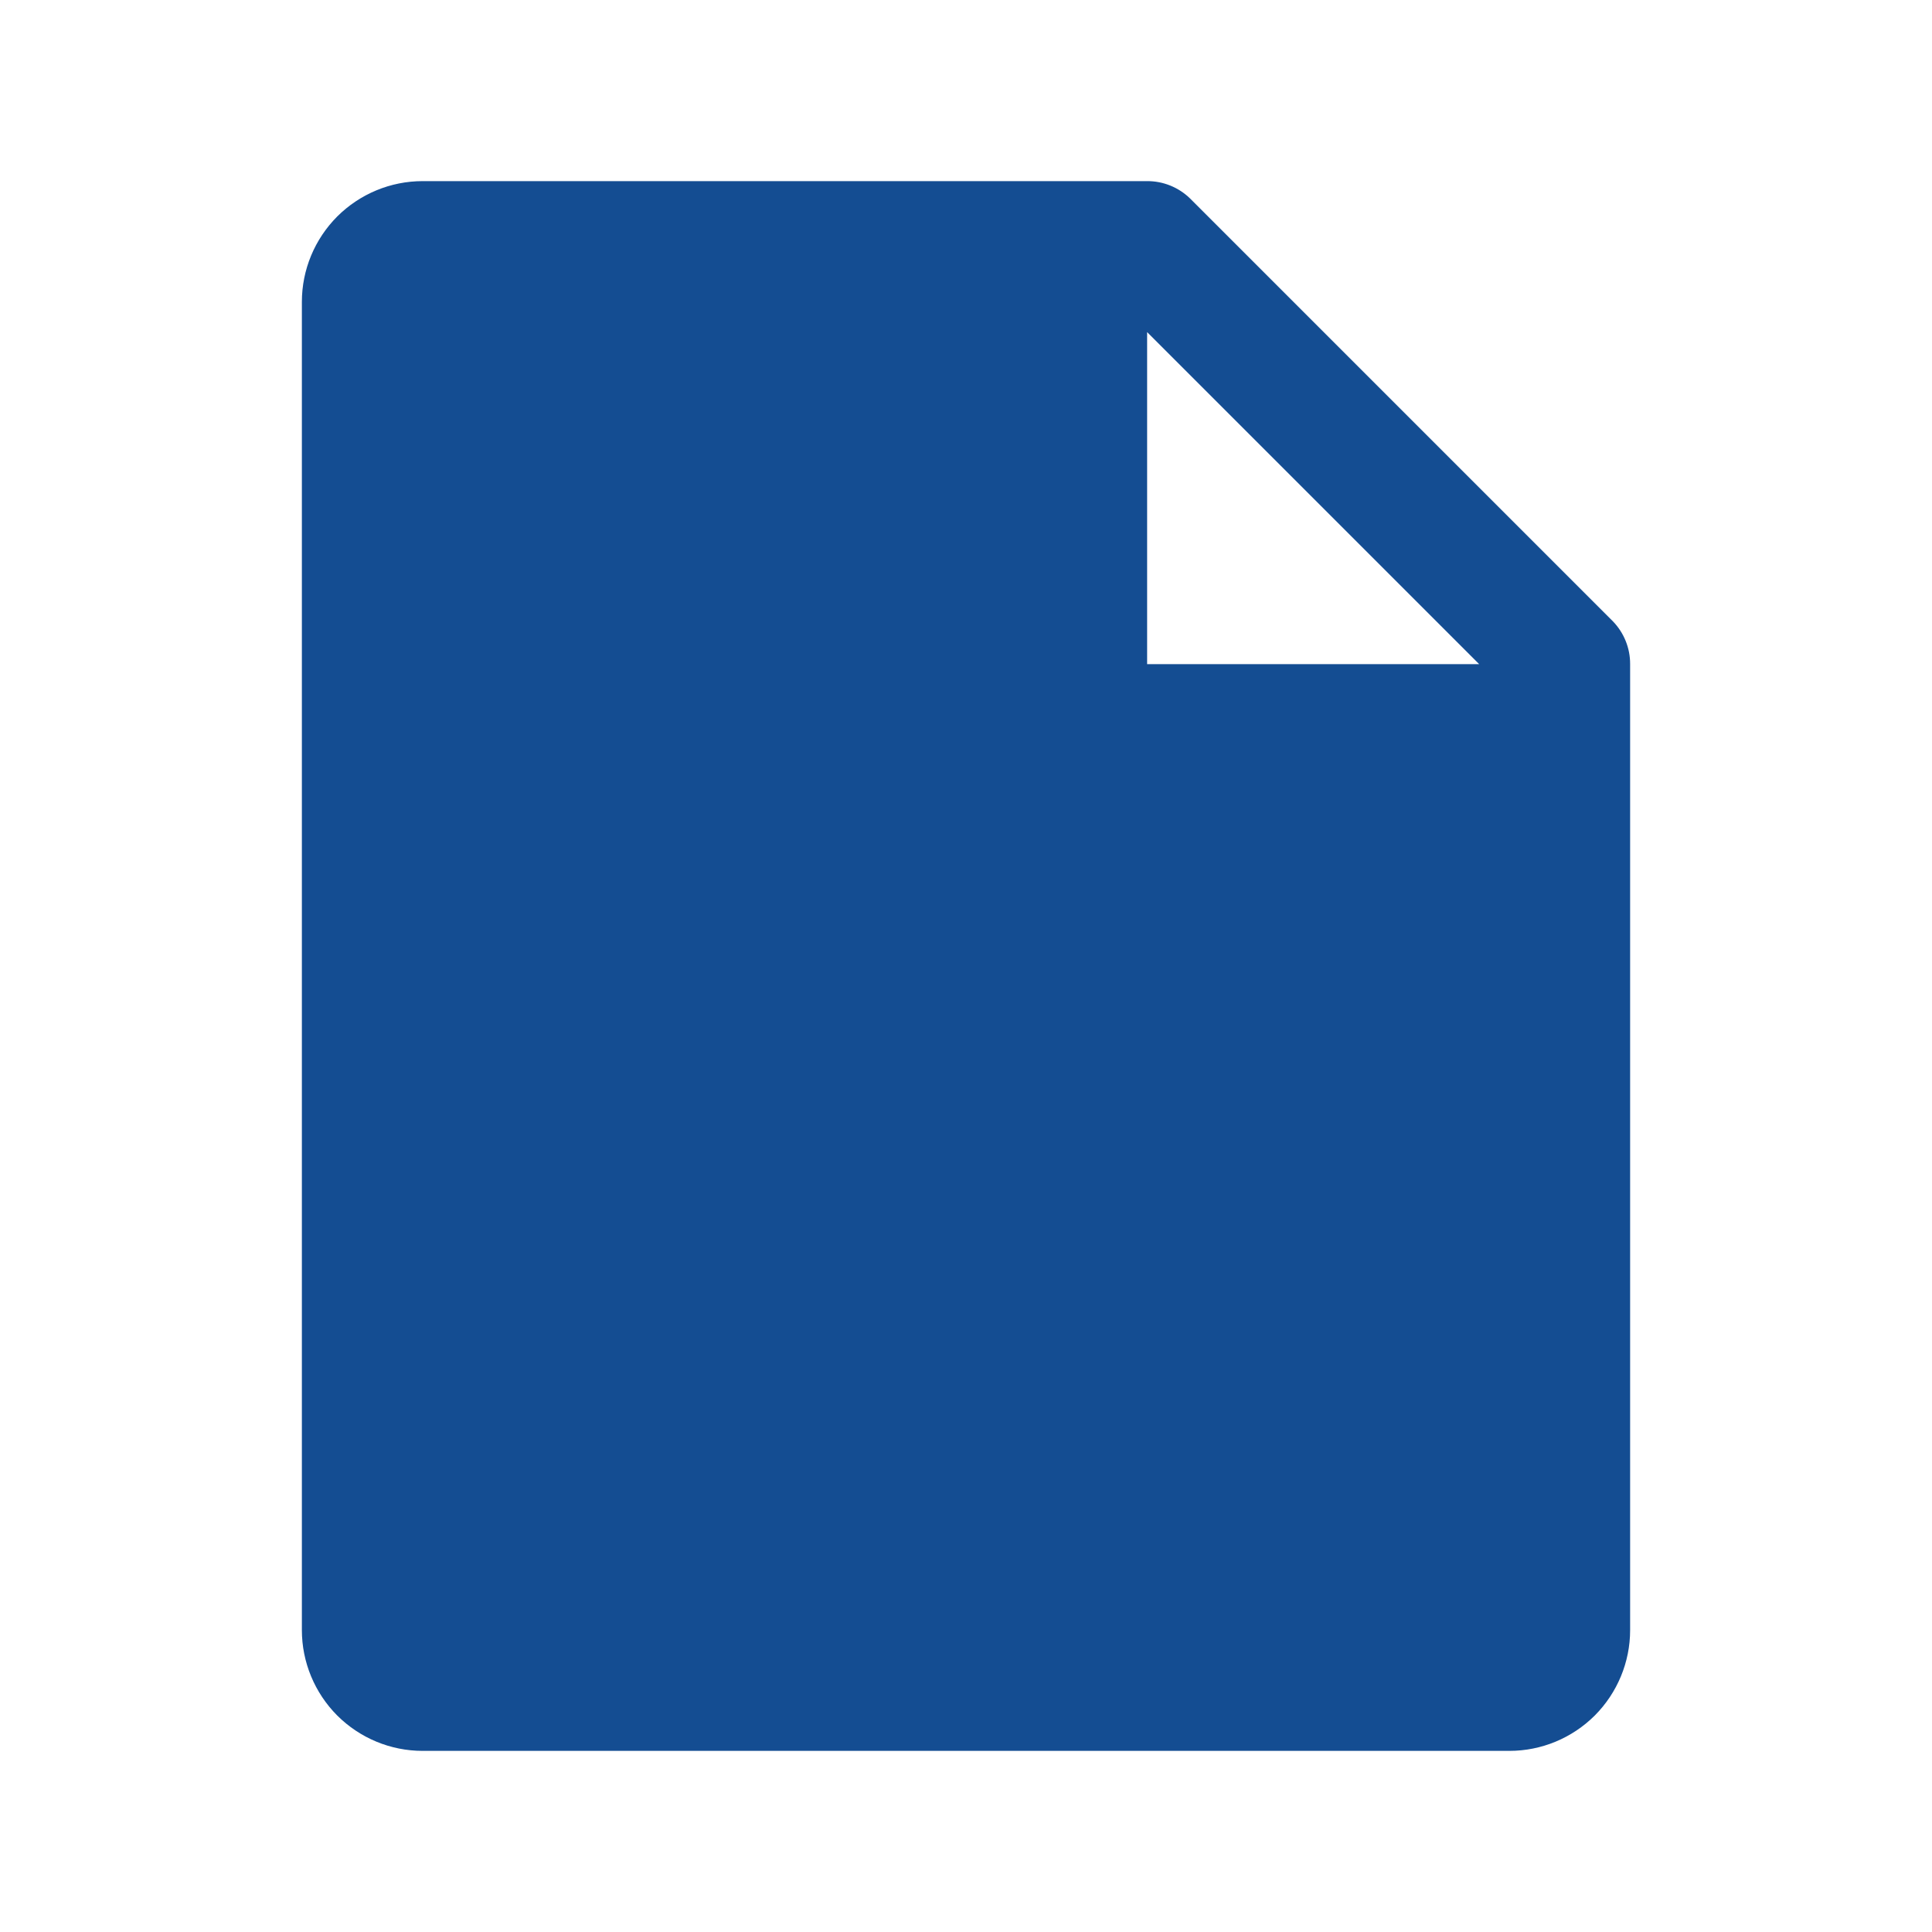
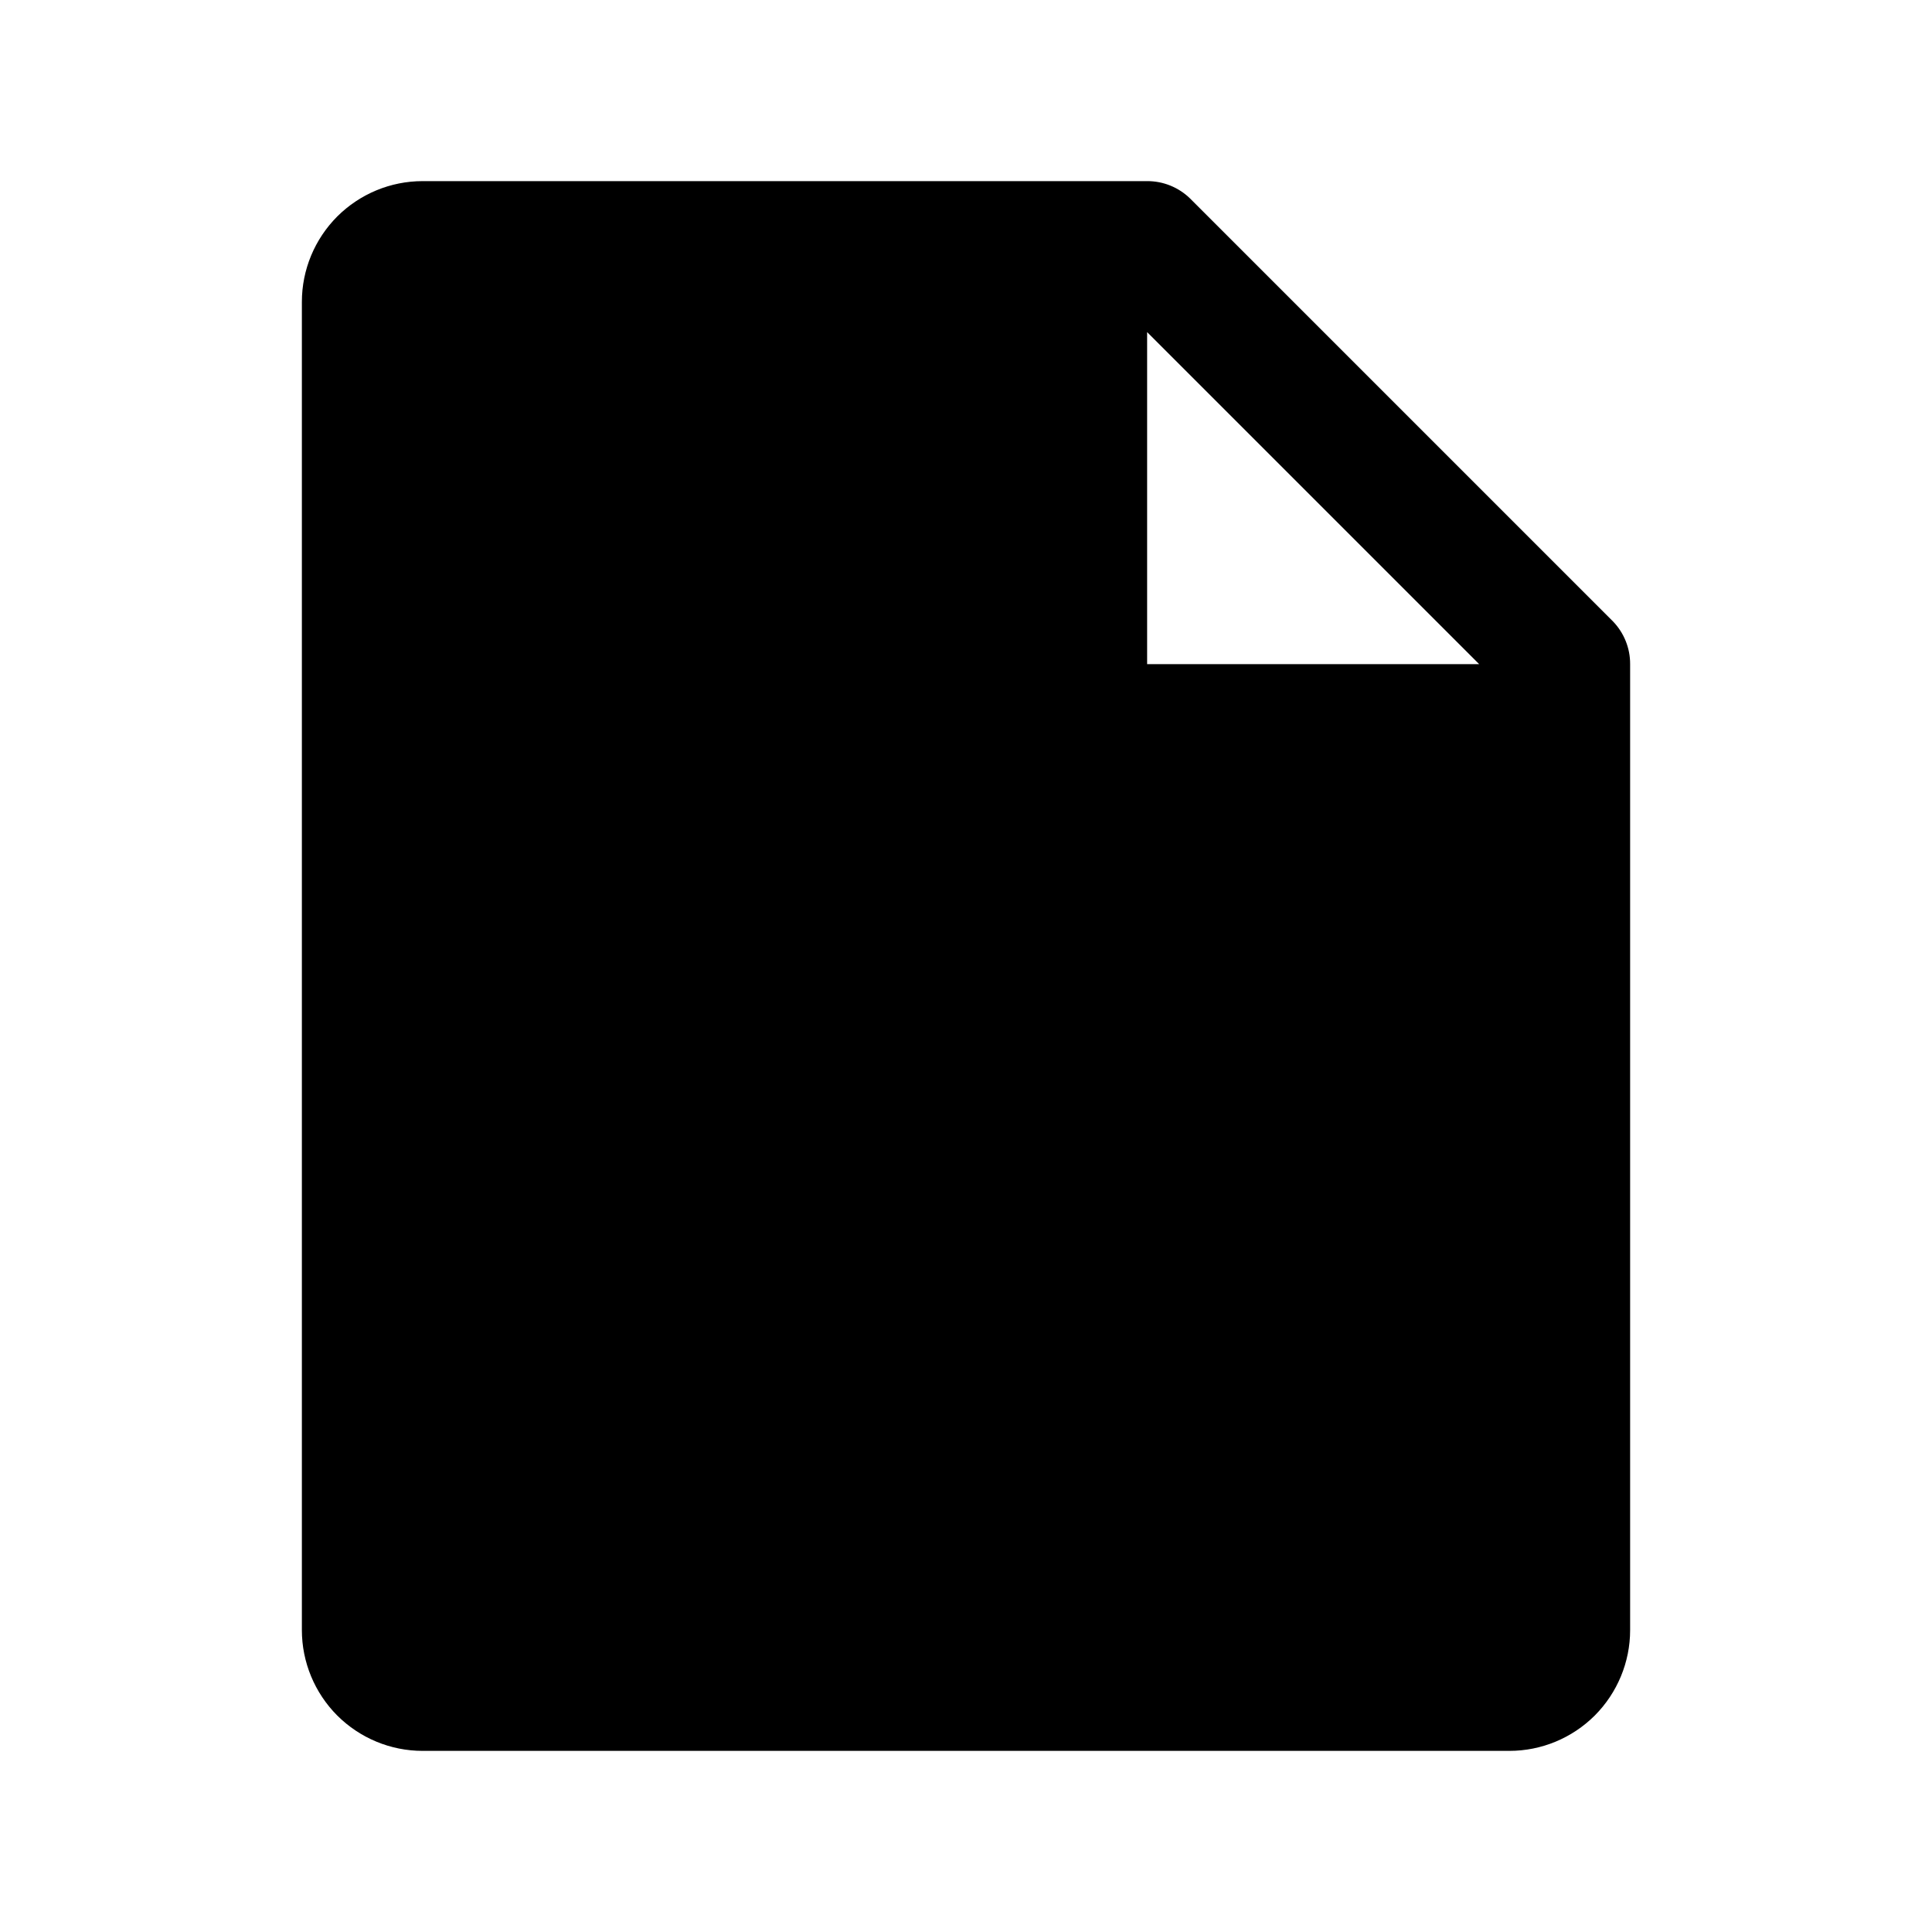
- <svg xmlns="http://www.w3.org/2000/svg" width="20" height="20" viewBox="0 0 20 20" fill="none">
-   <path d="M16.695 6.43L12.32 2.055C12.201 1.939 12.041 1.874 11.875 1.875H4.375C4.043 1.875 3.726 2.007 3.491 2.241C3.257 2.476 3.125 2.793 3.125 3.125V16.875C3.125 17.206 3.257 17.524 3.491 17.759C3.726 17.993 4.043 18.125 4.375 18.125H15.625C15.957 18.125 16.274 17.993 16.509 17.759C16.743 17.524 16.875 17.206 16.875 16.875V6.875C16.876 6.709 16.811 6.549 16.695 6.43V6.43ZM11.875 6.875V3.438L15.312 6.875H11.875Z" fill="#144D92" />
+ <svg xmlns="http://www.w3.org/2000/svg" width="20" height="20" viewBox="0 0 20 20" fill="inherit">
+   <path d="M16.695 6.43L12.32 2.055C12.201 1.939 12.041 1.874 11.875 1.875H4.375C4.043 1.875 3.726 2.007 3.491 2.241C3.257 2.476 3.125 2.793 3.125 3.125V16.875C3.125 17.206 3.257 17.524 3.491 17.759C3.726 17.993 4.043 18.125 4.375 18.125H15.625C15.957 18.125 16.274 17.993 16.509 17.759C16.743 17.524 16.875 17.206 16.875 16.875V6.875C16.876 6.709 16.811 6.549 16.695 6.43V6.43ZM11.875 6.875V3.438L15.312 6.875H11.875Z" fill="inherit" />
</svg>
